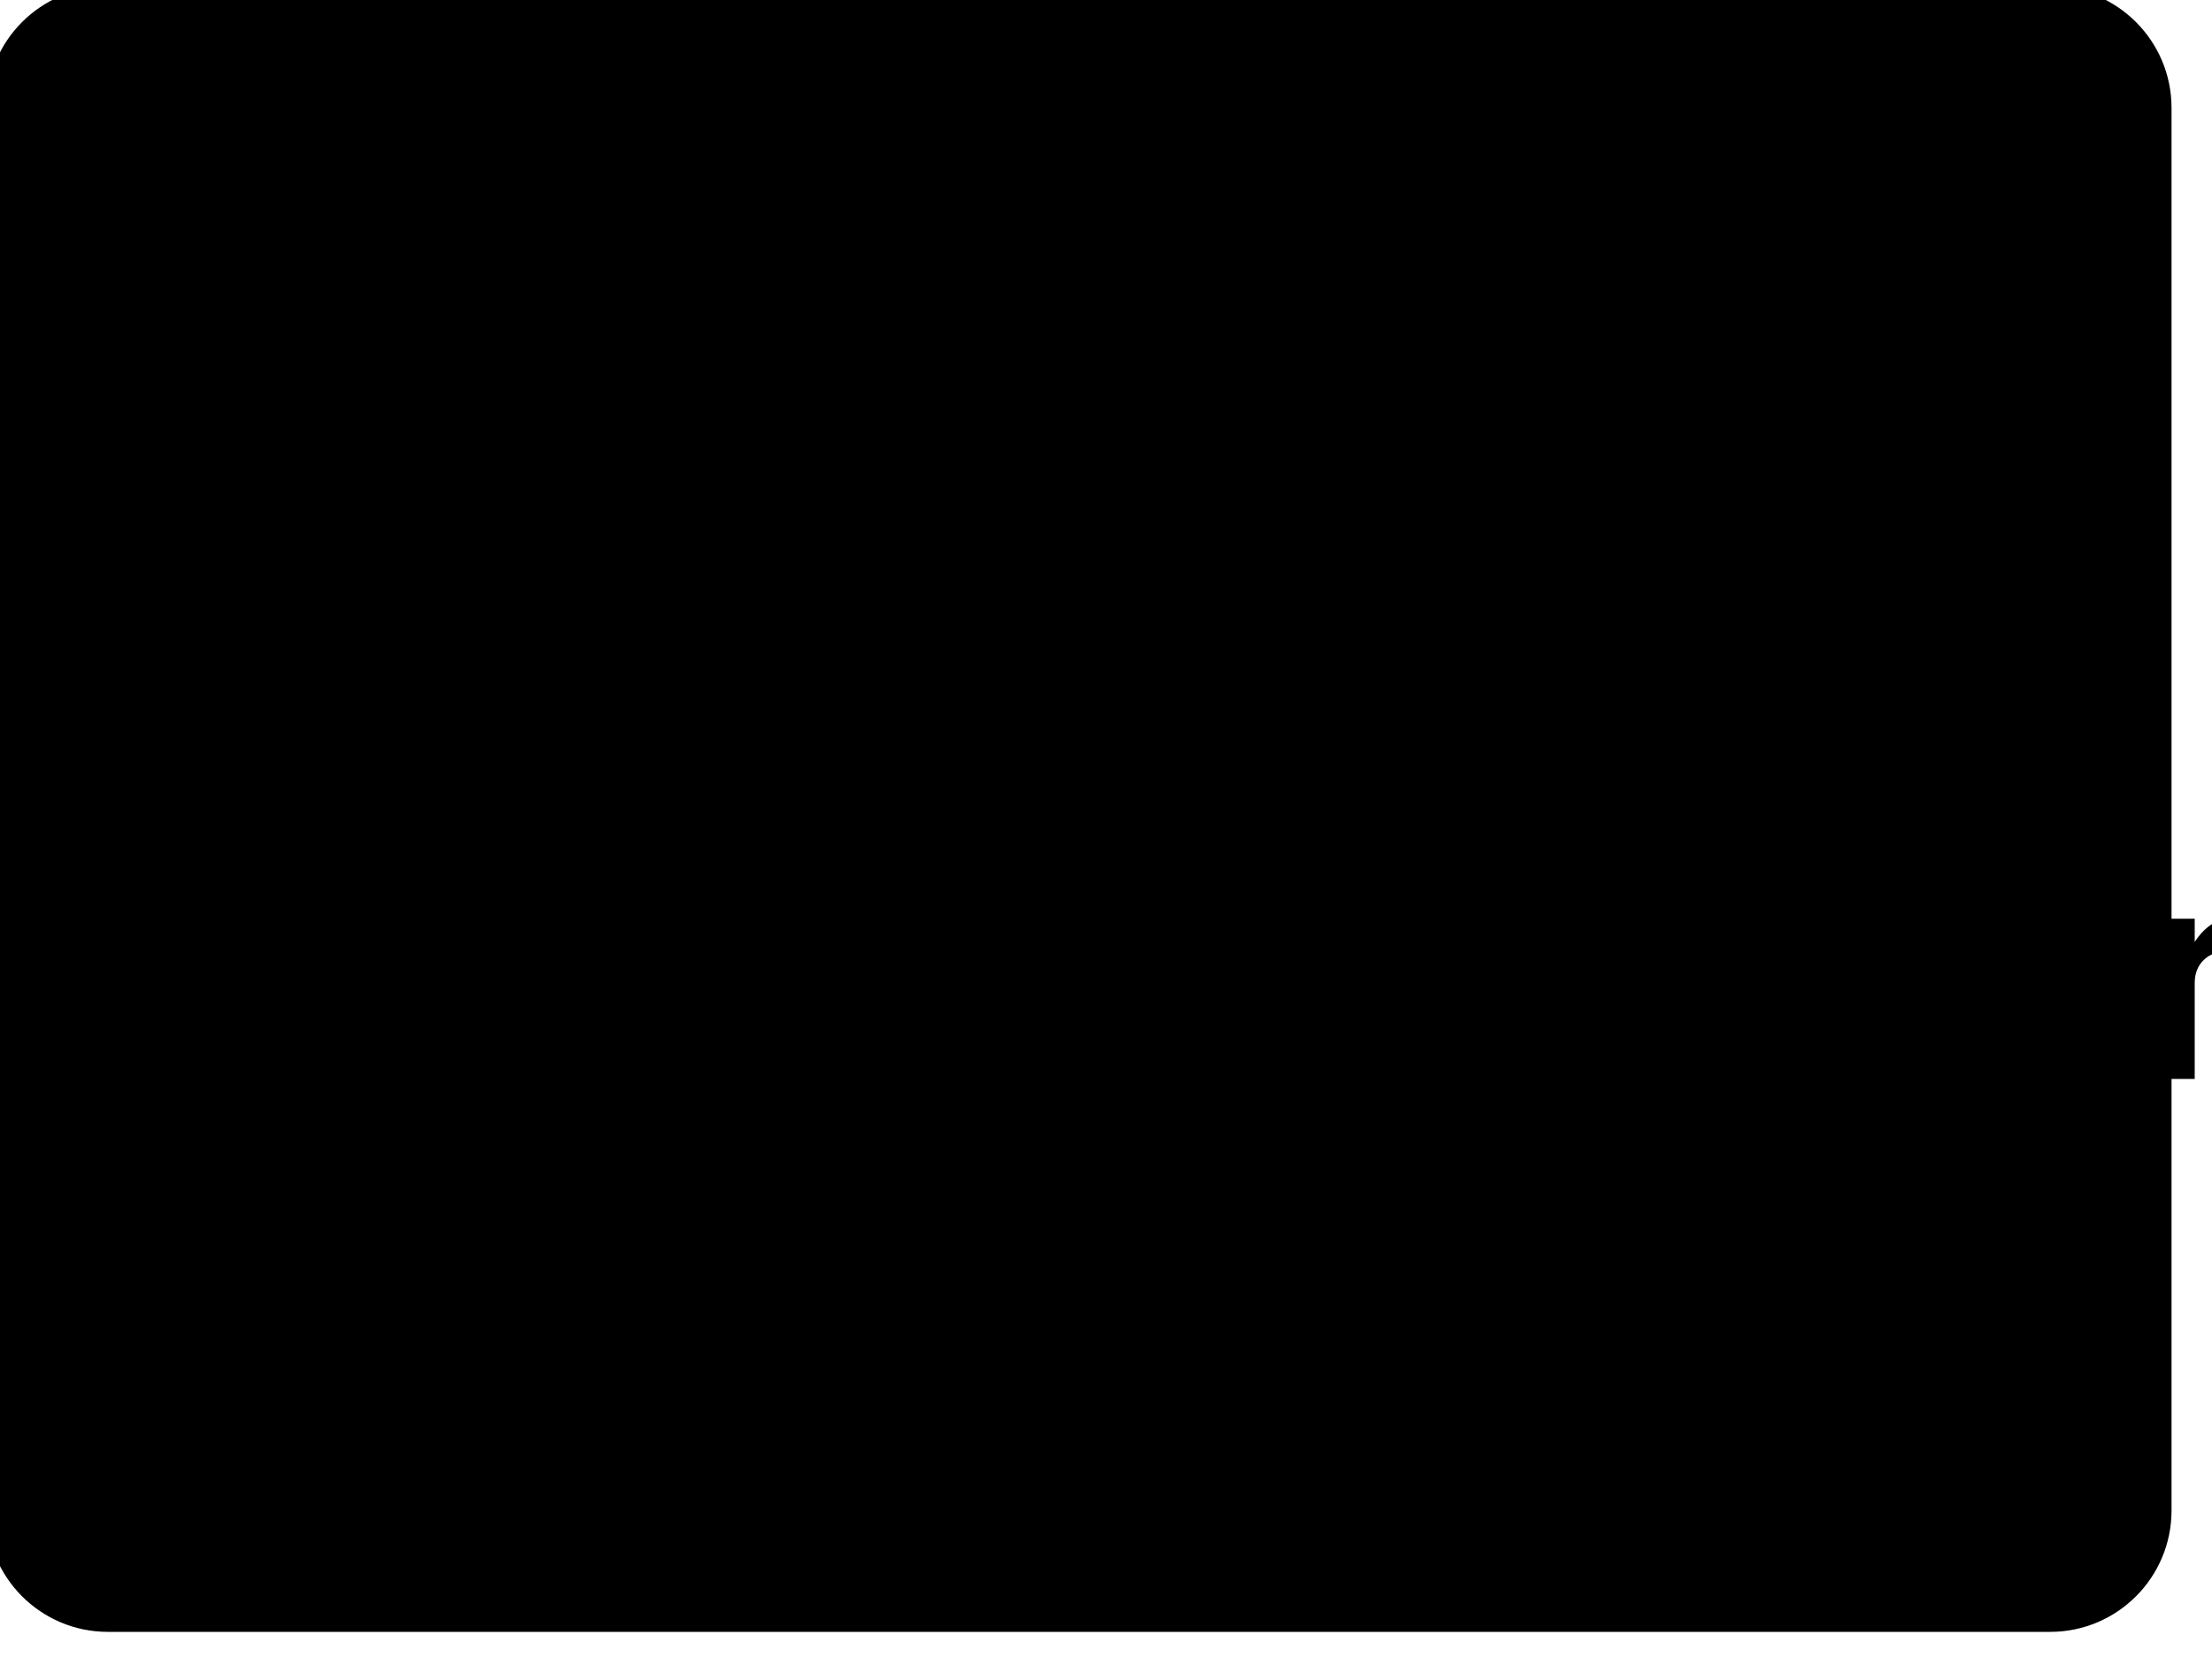
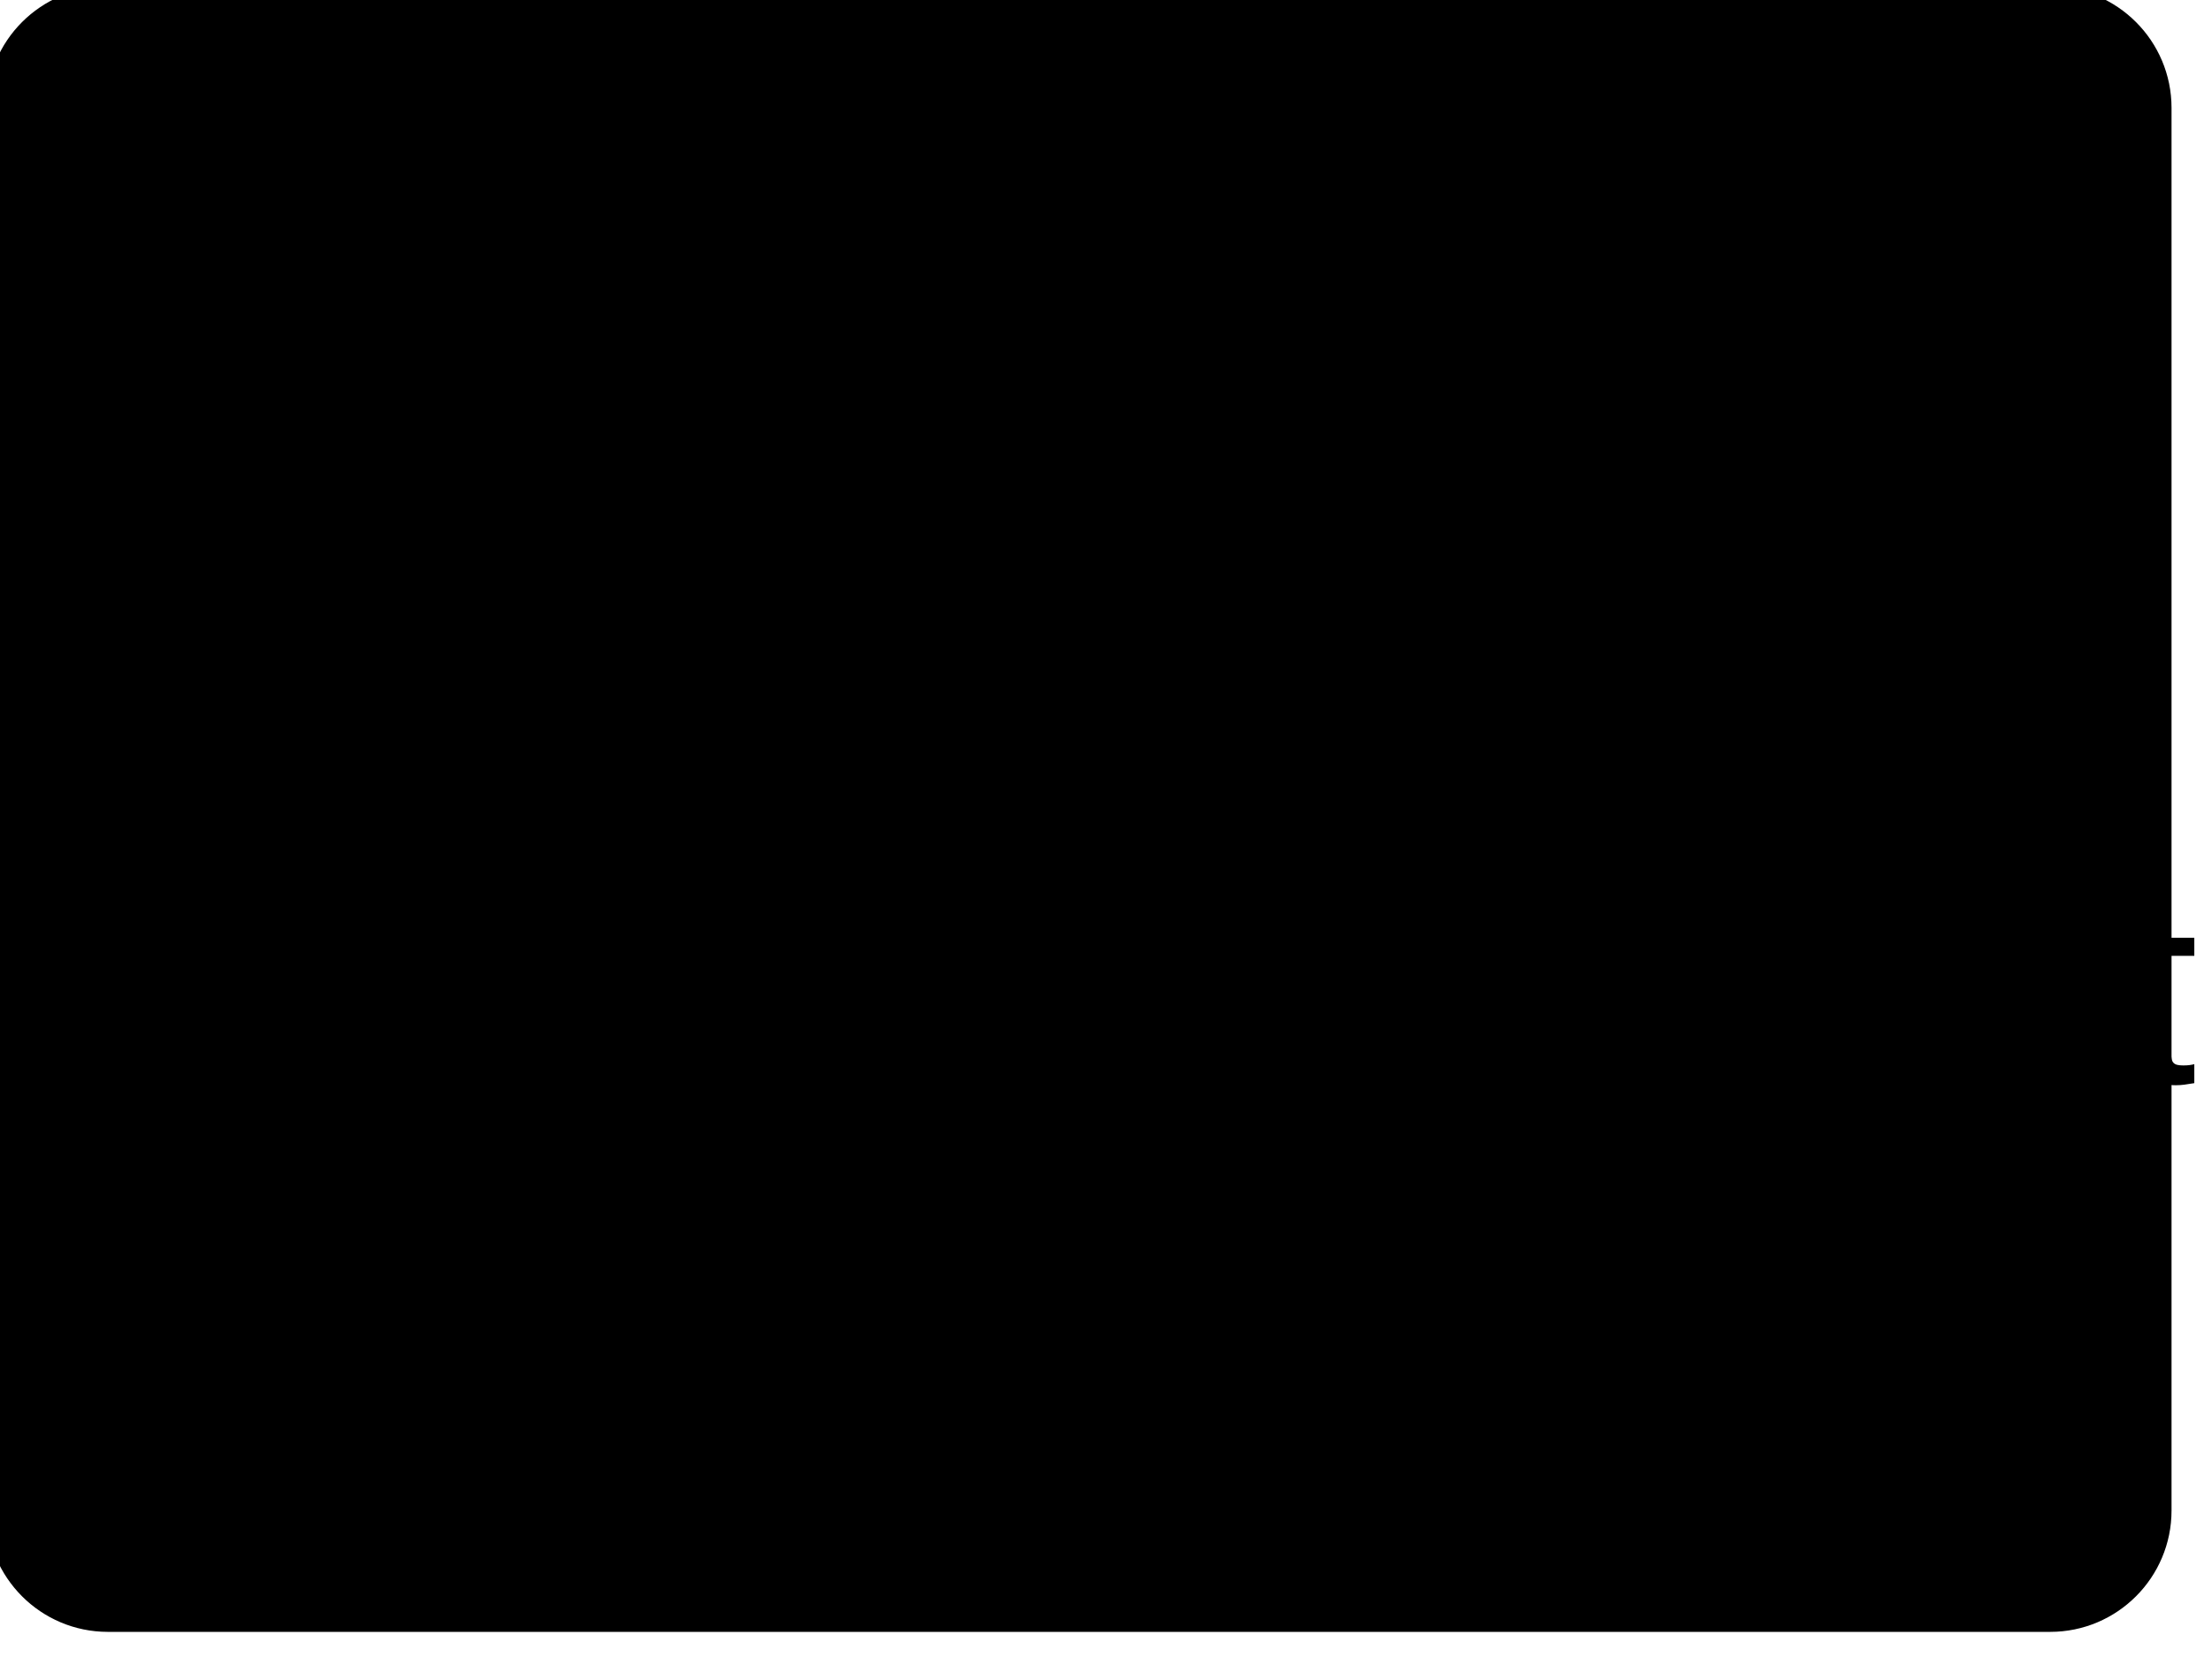
<svg xmlns="http://www.w3.org/2000/svg" xmlns:ns1="http://www.b3mn.org/oryx" width="82" height="62" version="1.0">
  <g pointer-events="fill" ns1:minimumSize="80 60">
    <defs>
      <radialGradient id="background">
        <stop id="fill_el" />
      </radialGradient>
    </defs>
    <rect id="text_frame" ns1:anchors="bottom top right left" x="1" y="1" width="78" height="58" rx="10" ry="10" stroke="none" stroke-width="2" fill="none" />
    <rect id="bg_frame" ns1:resize="vertical horizontal" x="0" y="0" width="80" height="60" rx="4" ry="4" stroke="black" stroke-width="1" fill="url(#background) #ffffcc" />
-     <text id="" ns1:anchors="left top" ns1:align="center top" ns1:fittoelem="text_frame" font-weight="bold" font-family="Helvetica" font-size="11" x="40" y="40" fill="black">Recipientlist</text>
+     <text id="text2" ns1:anchors="top" ns1:align="center top" ns1:fittoelem="text_frame" font-family="Helvetica" font-size="10" x="40" y="40" fill="black">Recipientlist</text>
    <g transform="scale(1,1) translate(8,3)">
      <path d="m 0.592,18.653 c 3.673,0 7.346,0 11.02,0" stroke-width="0.886" fill="none" stroke="#000000" id="path5396" stroke-linejoin="round" />
      <path d="m 14.624,15.605 c 2.612,-0.143 4.096,3.459 2.161,5.209 -1.749,1.935 -5.351,0.451 -5.209,-2.161 -0.028,-1.63 1.416,-3.075 3.047,-3.047 z" id="path5401" />
      <path d="m 50.978,4.586 c 3.827,0 7.654,0 11.48,0" stroke-width="0.886" fill="none" stroke="#000000" id="path5406" stroke-linejoin="round" />
      <path d="M 48.392,7.633 C 45.779,7.775 44.295,4.173 46.23,2.424 c 1.749,-1.935 5.351,-0.451 5.209,2.161 0.028,1.63 -1.416,3.075 -3.047,3.047 z" id="path5411" />
      <path d="m 50.978,18.653 c 3.827,0 7.654,0 11.48,0" stroke-width="0.886" fill="none" stroke="#000000" id="path5416" stroke-linejoin="round" />
      <path d="m 48.392,21.7 c -2.612,0.143 -4.096,-3.459 -2.161,-5.209 1.749,-1.935 5.351,-0.451 5.209,2.161 0.028,1.63 -1.416,3.075 -3.047,3.047 z" id="path5421" />
      <path d="m 50.978,32.719 c 3.827,0 7.654,0 11.48,0" stroke-width="0.886" fill="none" stroke="#000000" id="path5426" stroke-linejoin="round" />
      <path d="m 48.392,35.767 c -2.612,0.143 -4.096,-3.459 -2.161,-5.209 1.749,-1.935 5.351,-0.451 5.209,2.161 0.028,1.63 -1.416,3.075 -3.047,3.047 z" id="path5431" />
      <path d="M 14.624,18.653 C 25.88,13.964 37.136,9.275 48.392,4.586" stroke-width="0.886" fill="none" stroke="#000000" id="path5436" stroke-linejoin="round" />
      <path d="M 48.392,32.755 C 37.136,28.054 25.88,23.353 14.624,18.653 c 11.256,0 22.512,0 33.768,0" stroke-width="0.886" fill="none" stroke="#000000" id="path5441" stroke-linejoin="round" />
    </g>
  </g>
</svg>
